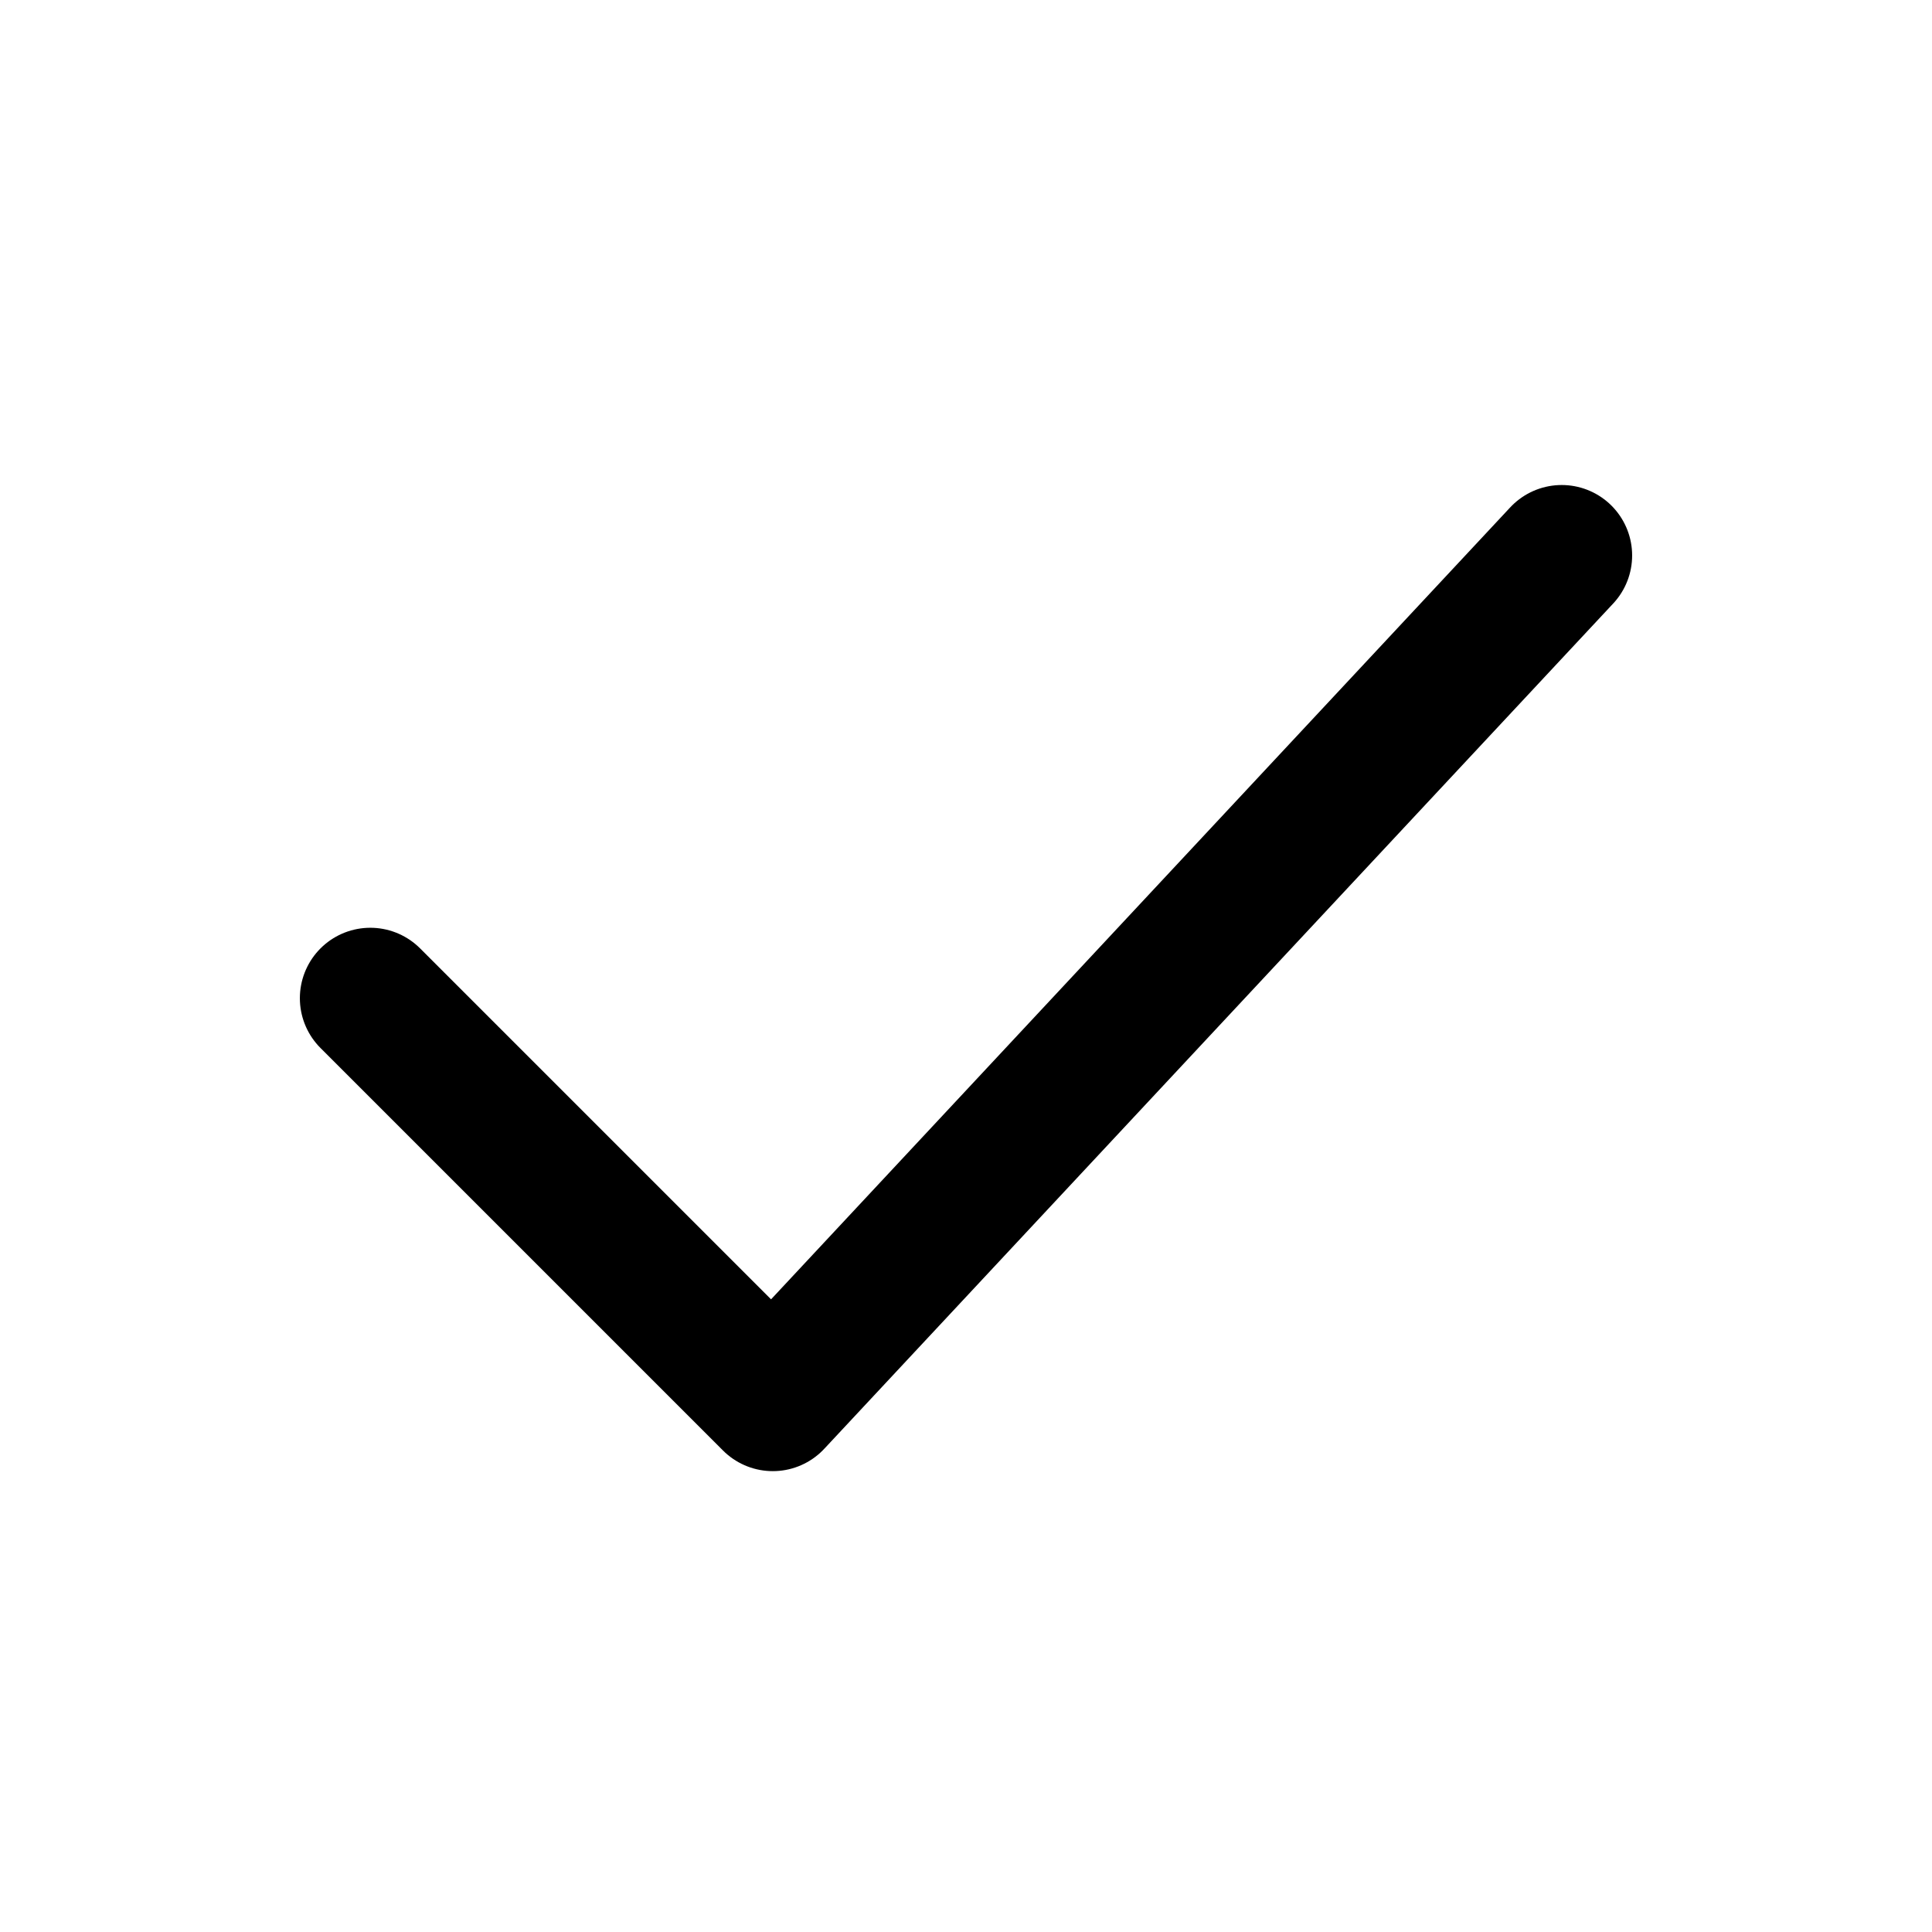
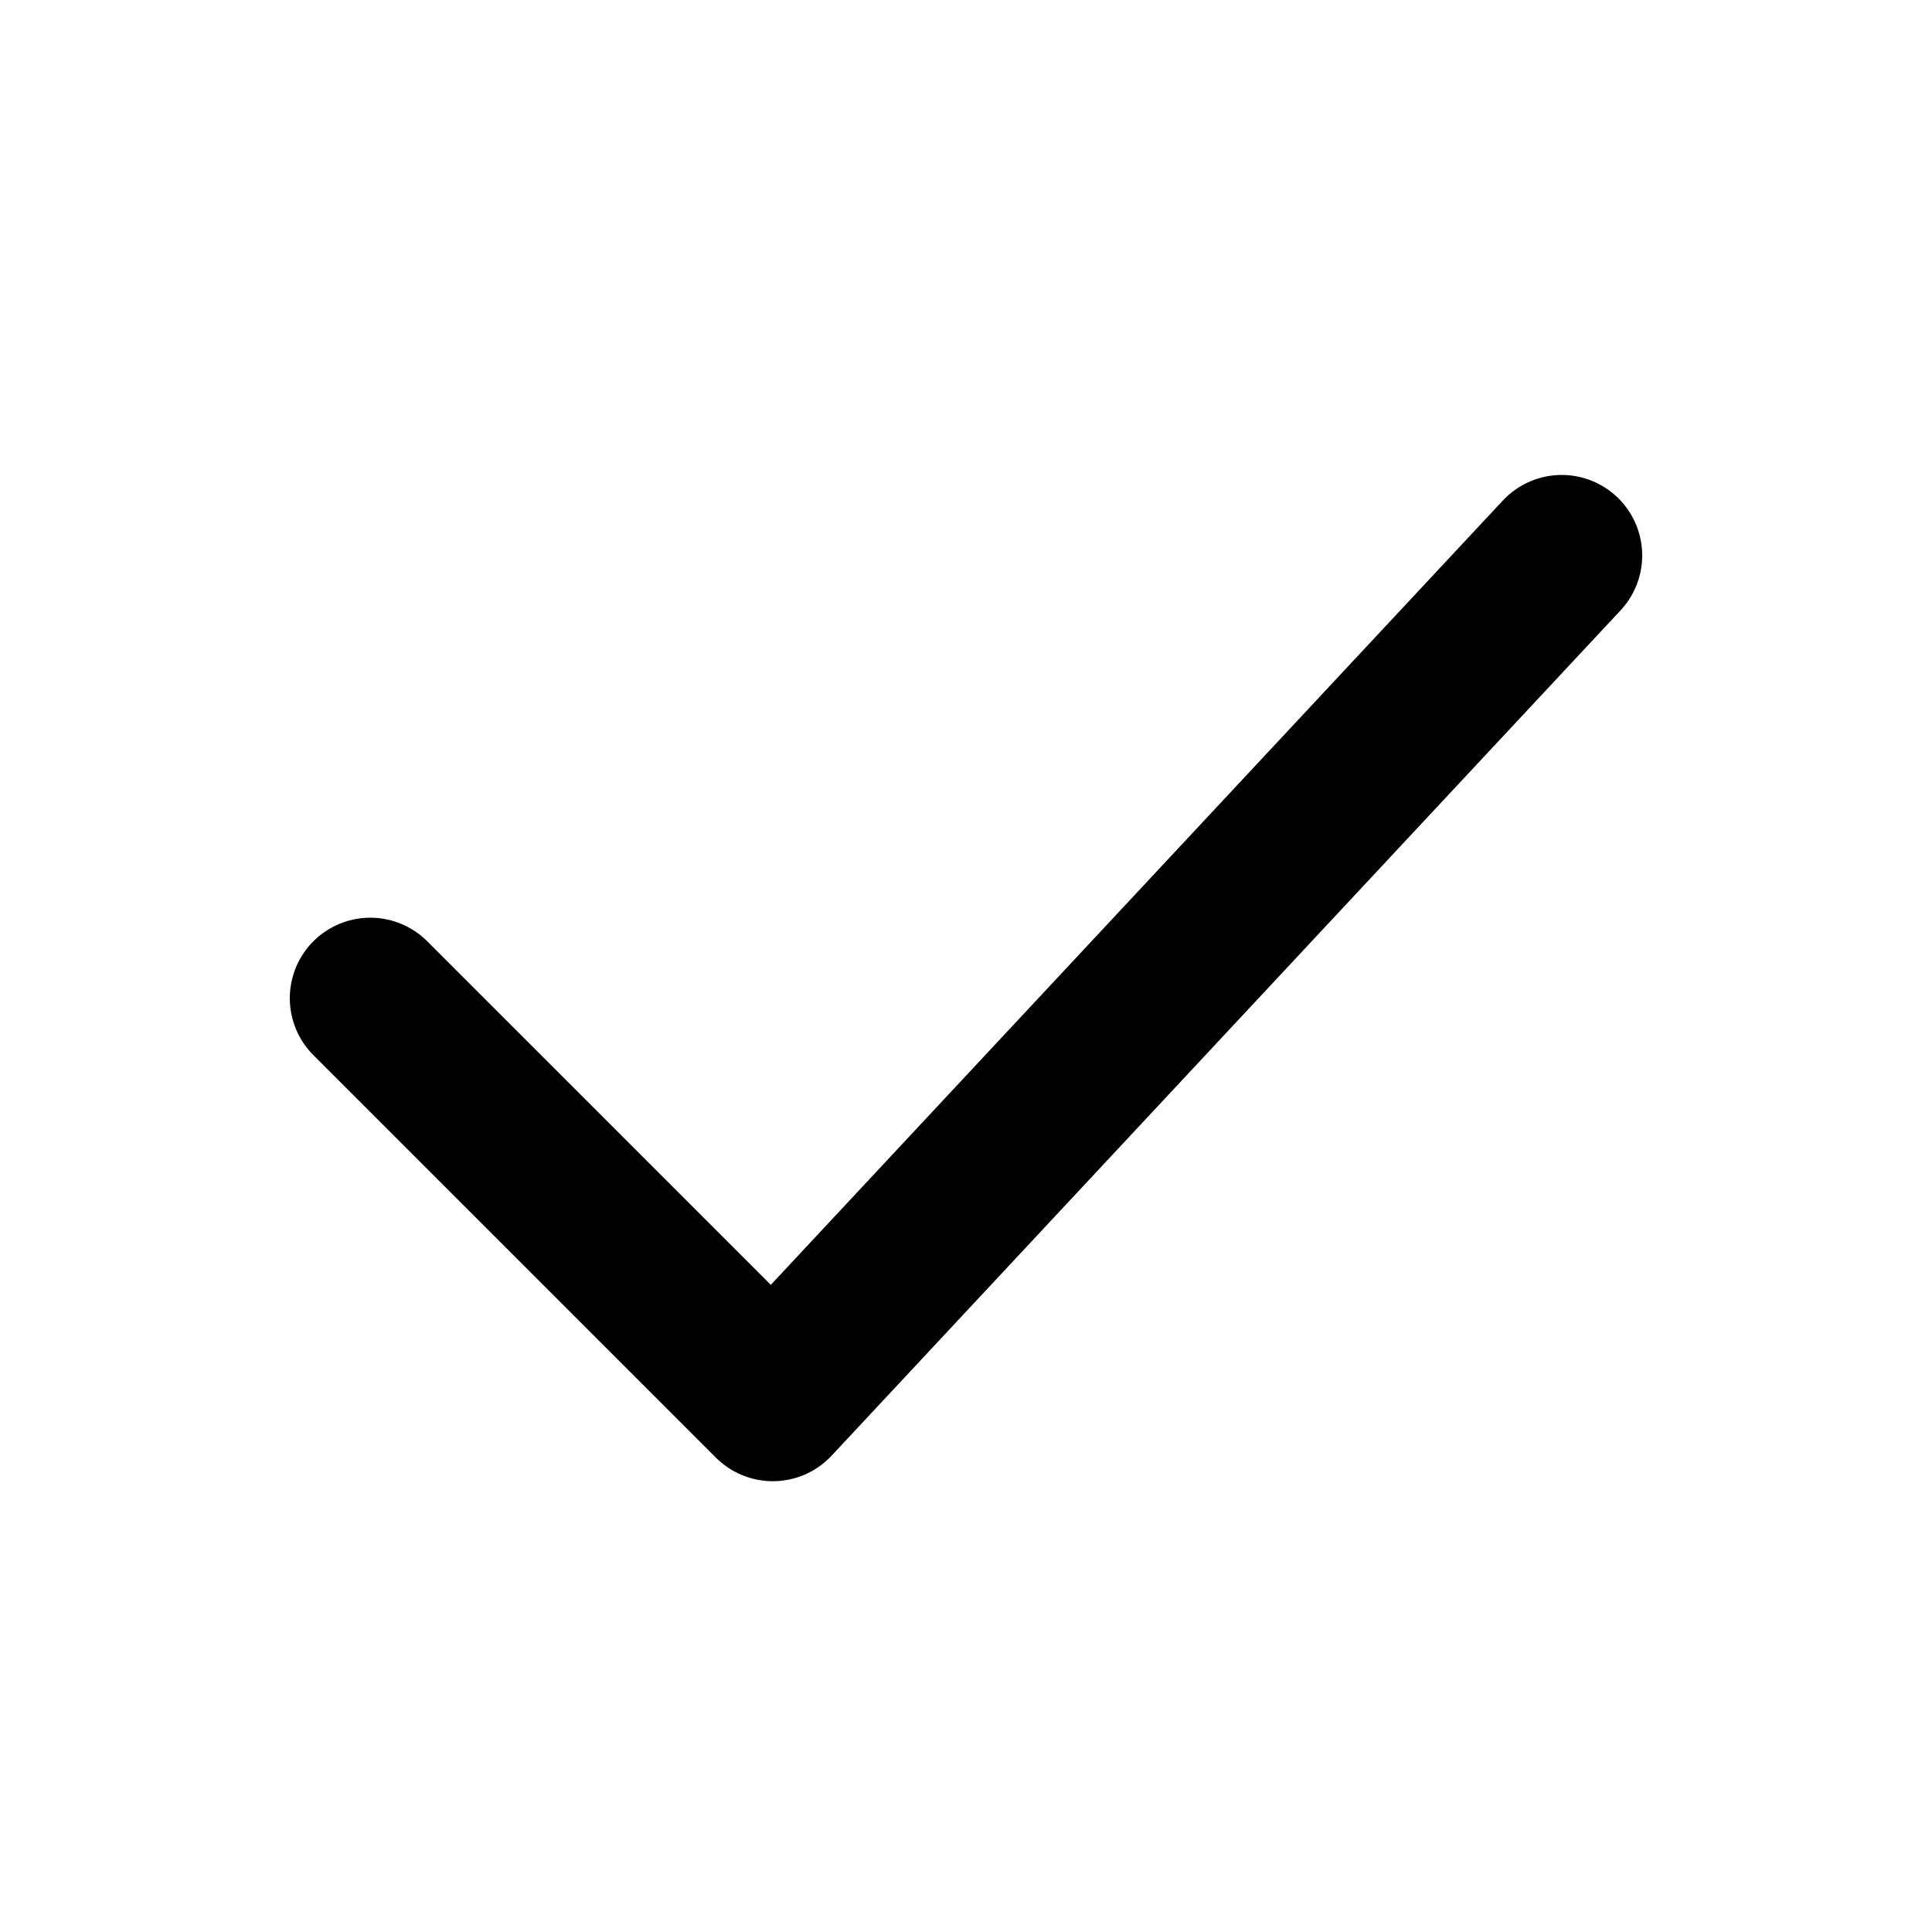
- <svg xmlns="http://www.w3.org/2000/svg" viewBox="0 0 24 24" width="24" height="24" fill="none" stroke="currentColor" stroke-width="1.75" stroke-linecap="round" stroke-linejoin="round">
+ <svg xmlns="http://www.w3.org/2000/svg" viewBox="0 0 24 24" width="24" height="24" fill="none" stroke="currentColor" stroke-width="2" stroke-linecap="round" stroke-linejoin="round">
  <path d="M4.6 12.4 9.6 17.4 19.4 6.9" />
</svg>
